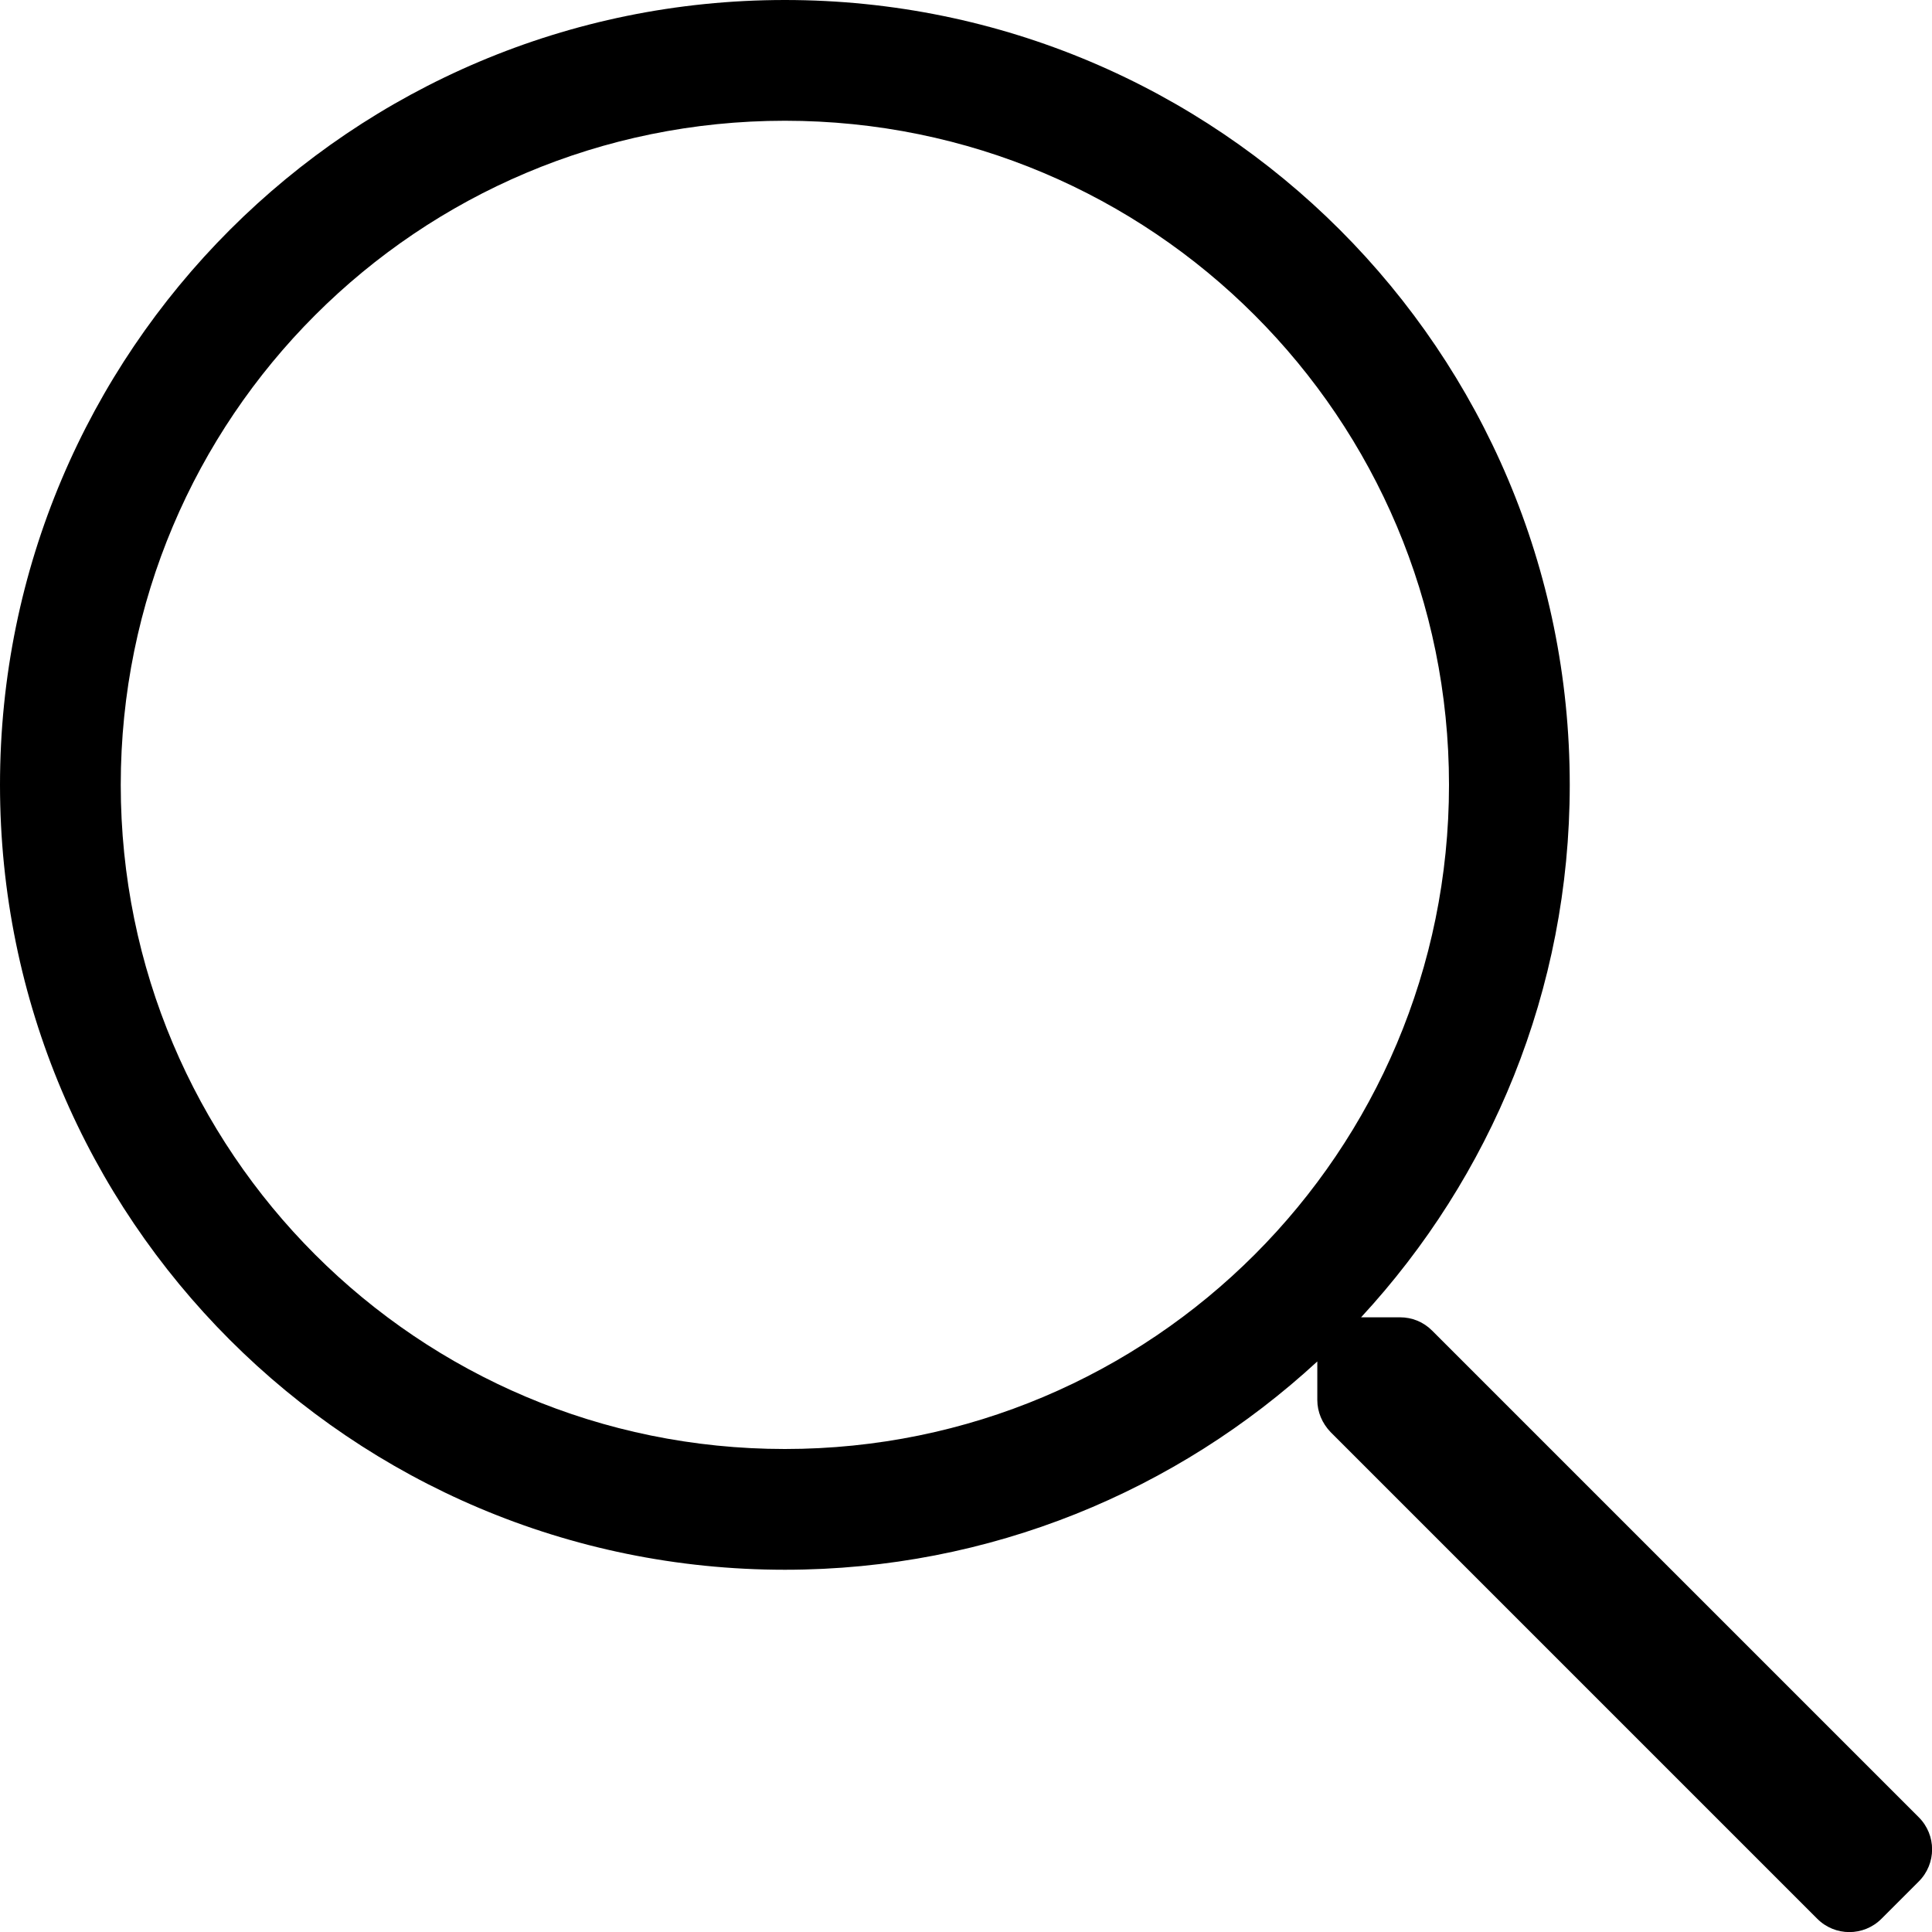
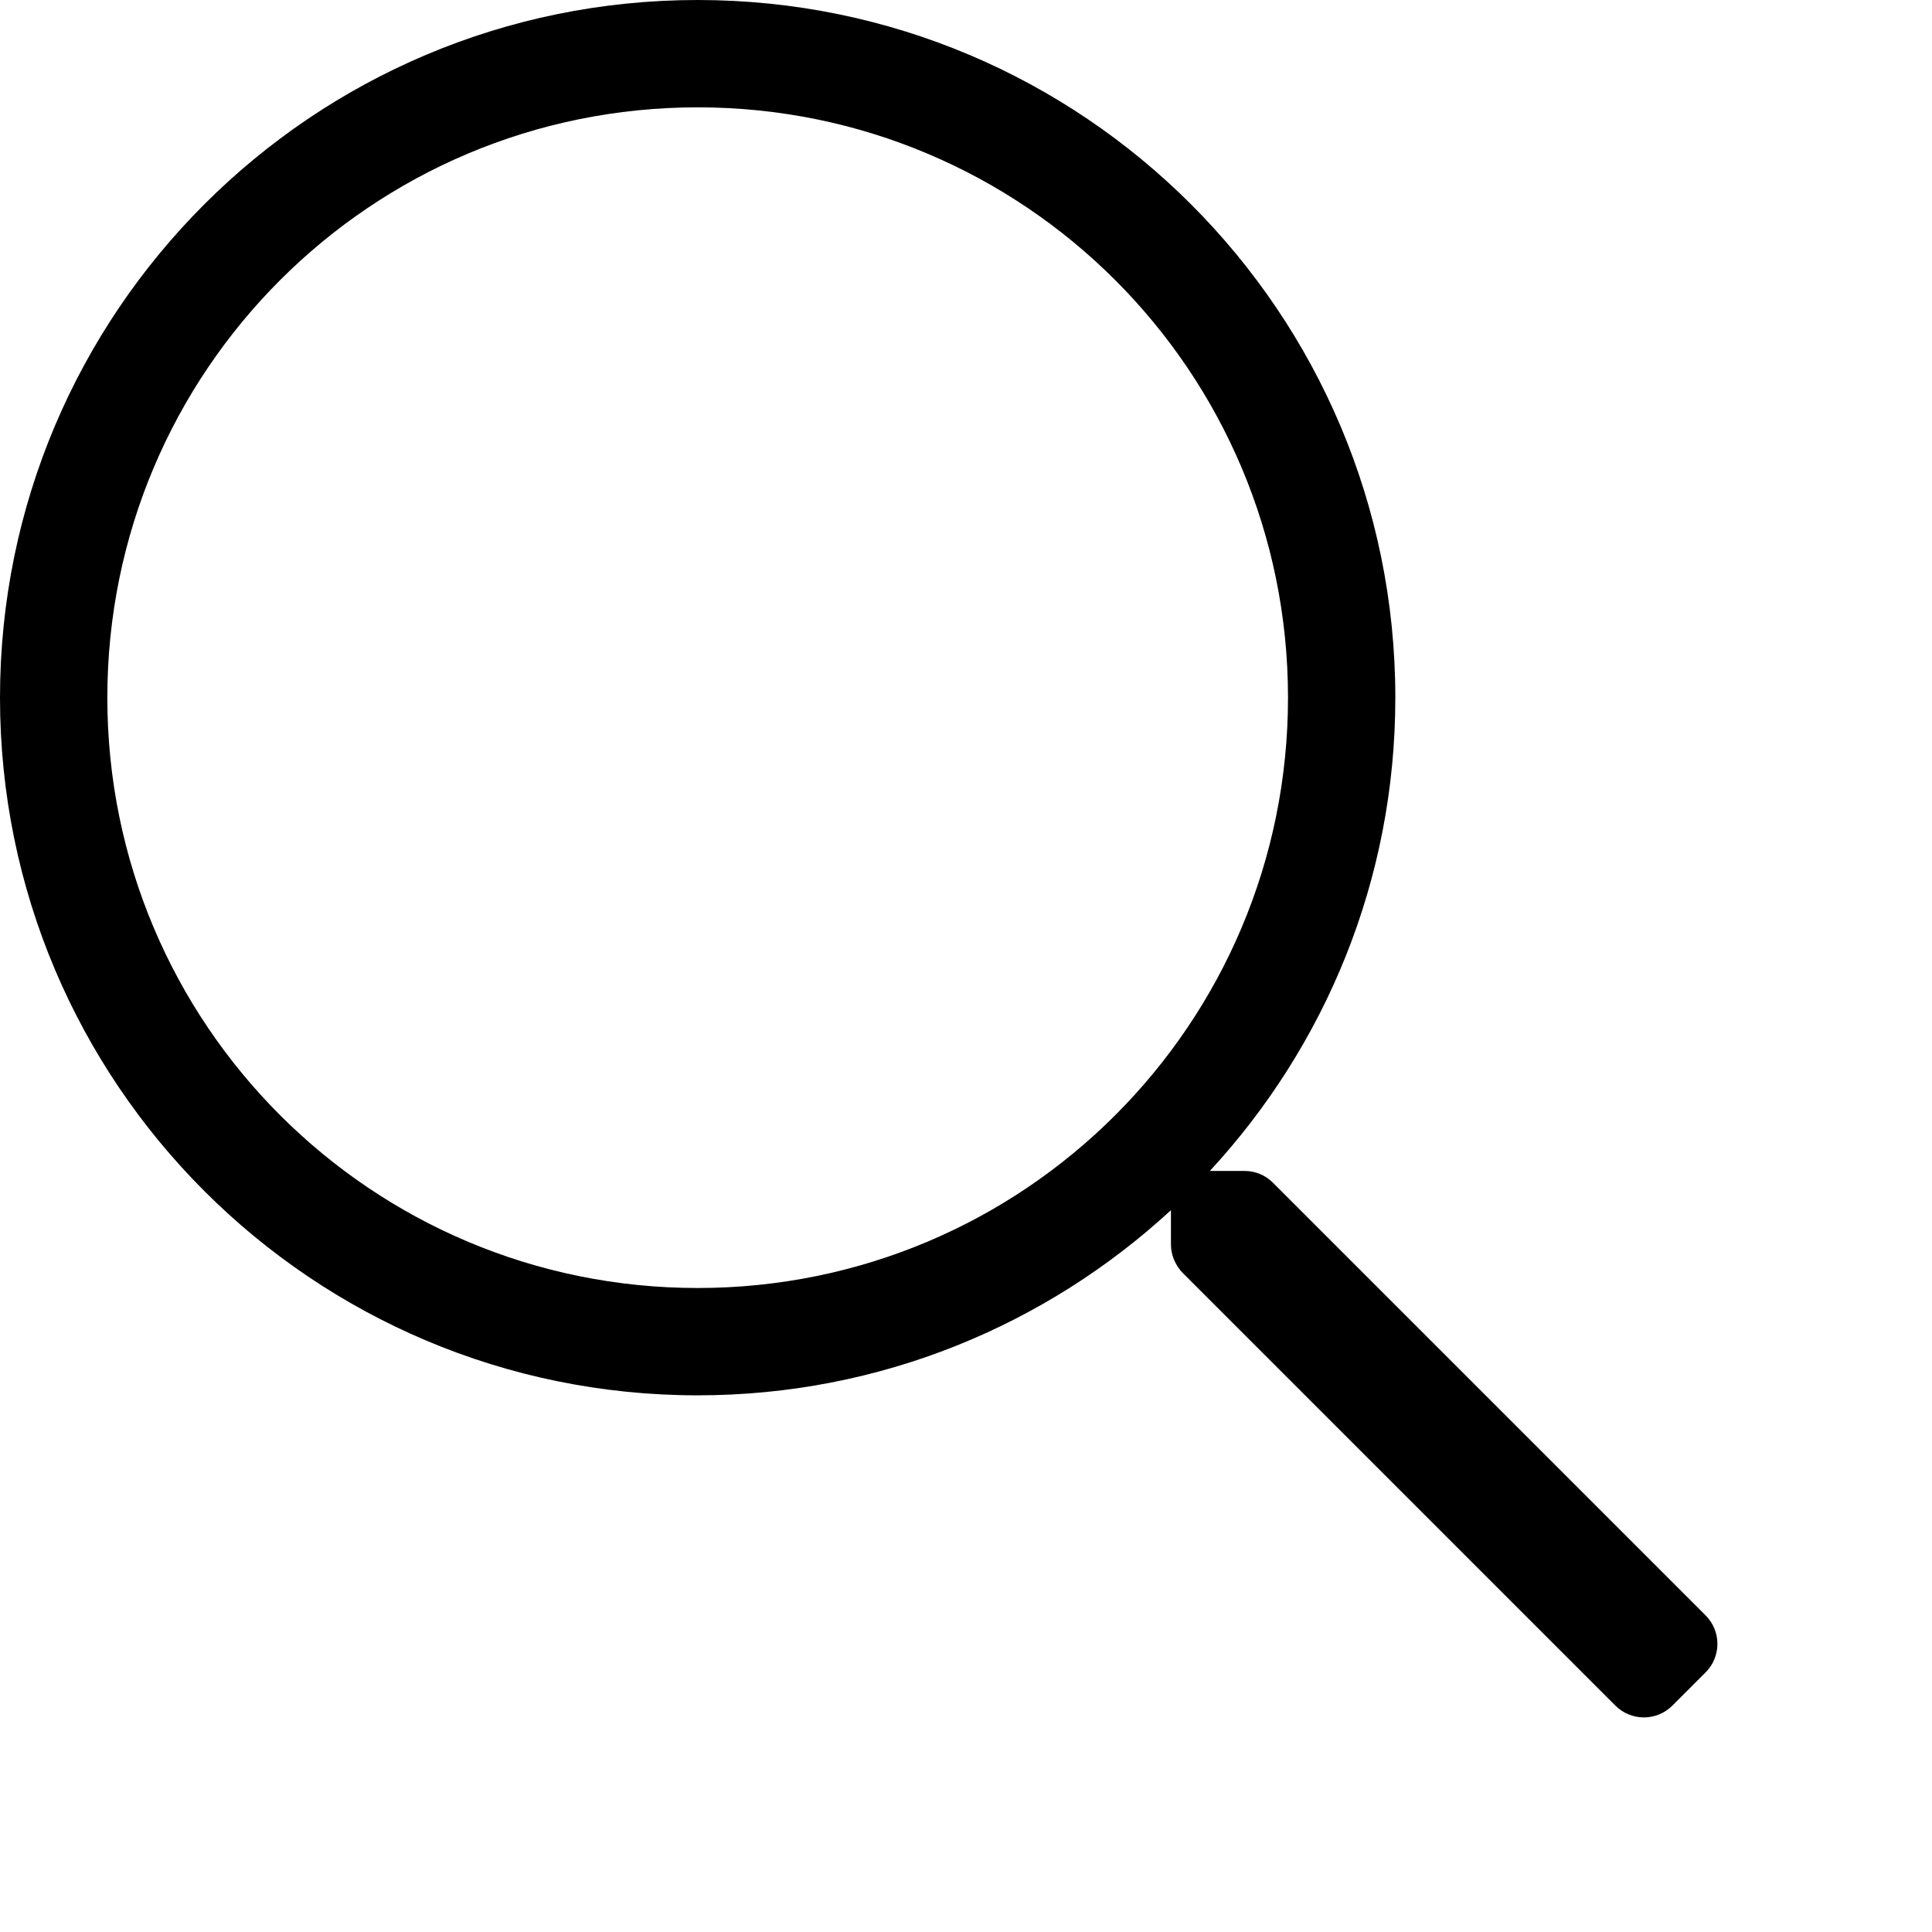
- <svg xmlns="http://www.w3.org/2000/svg" aria-hidden="true" focusable="false" data-prefix="fal" data-icon="search" role="img" viewBox="0 0 512 512">
+ <svg xmlns="http://www.w3.org/2000/svg" aria-hidden="true" focusable="false" data-prefix="fal" data-icon="search" role="img" viewBox="0 0 576 576">
  <path fill="currentColor" d="M508.5 481.6l-129-129c-2.3-2.3-5.3-3.5-8.5-3.5h-10.3C395 312 416 262.5 416 208 416 93.1 322.9 0 208 0S0 93.1 0 208s93.1 208 208 208c54.5 0 104-21 141.1-55.2V371c0 3.2 1.3 6.2 3.5 8.5l129 129c4.7 4.7 12.3 4.7 17 0l9.9-9.9c4.7-4.7 4.7-12.3 0-17zM208 384c-97.3 0-176-78.7-176-176S110.7 32 208 32s176 78.7 176 176-78.7 176-176 176z" class="" />
</svg>
